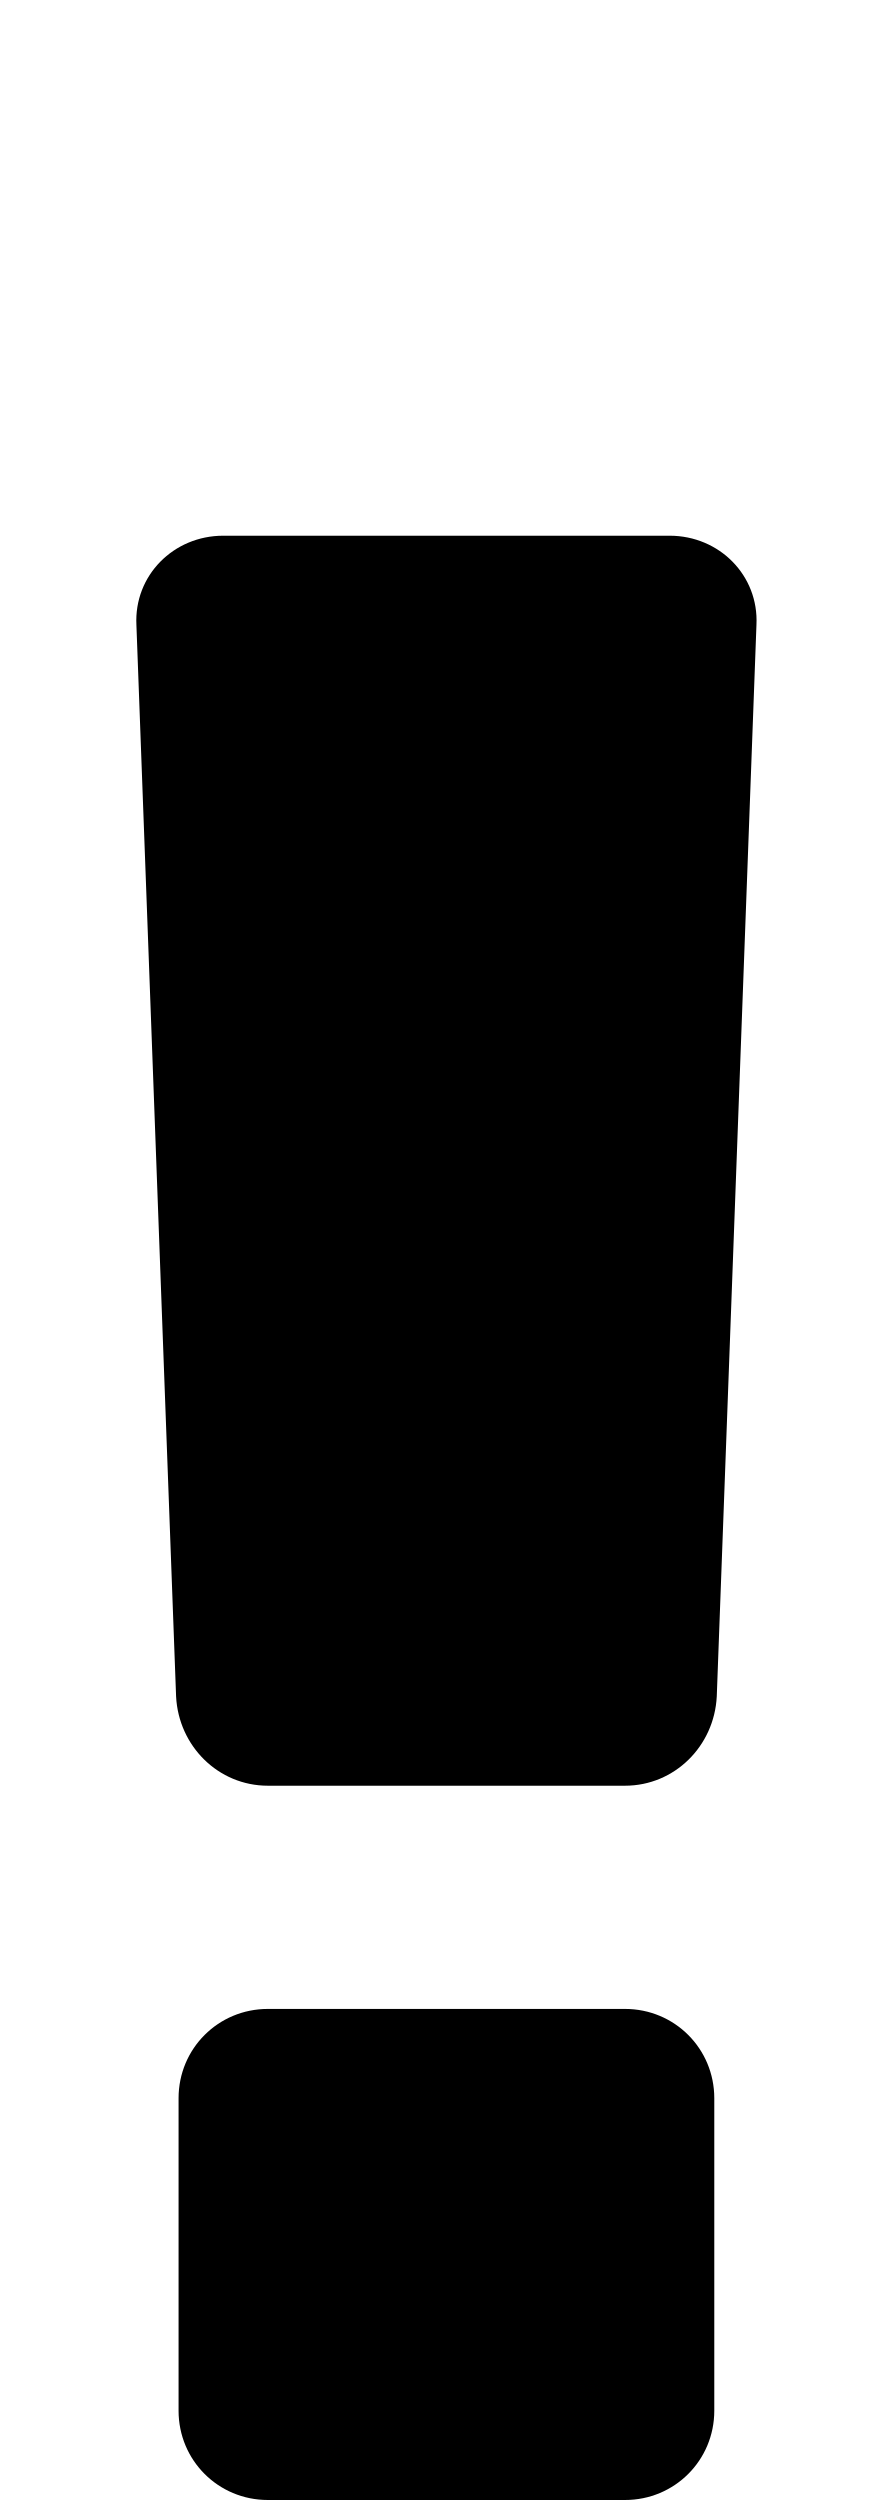
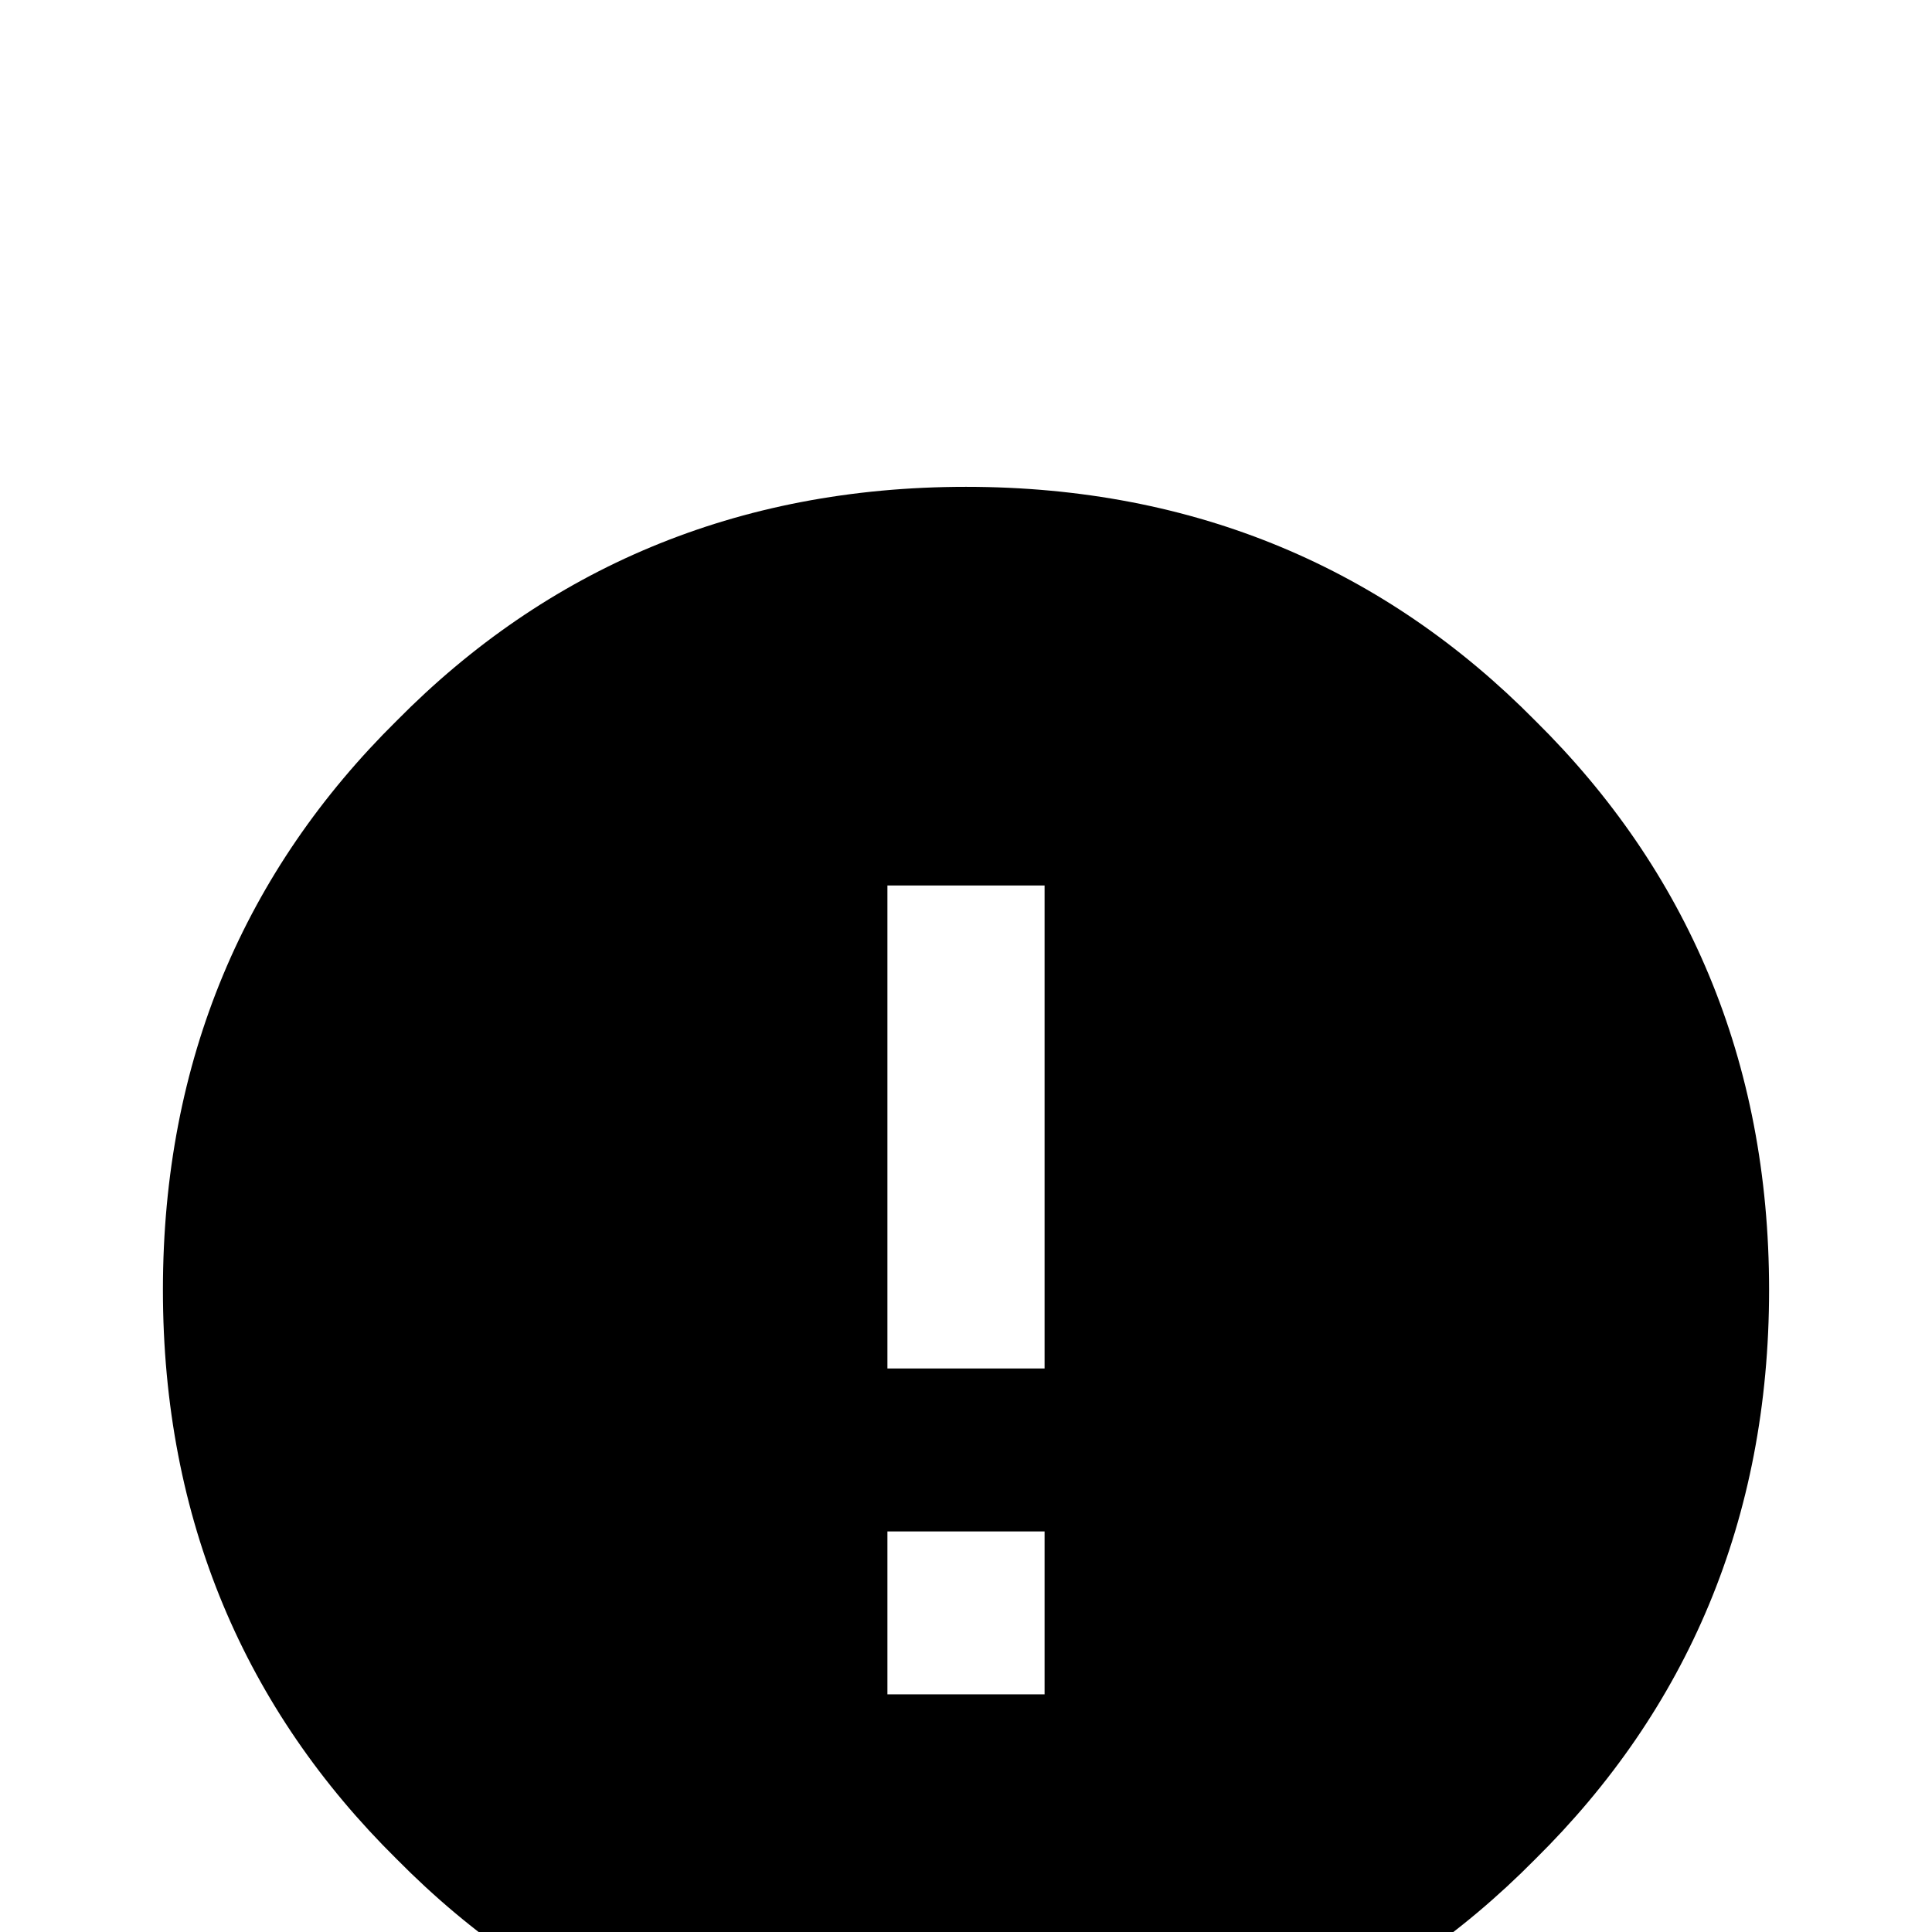
- <svg xmlns="http://www.w3.org/2000/svg" viewBox="0 -144 360 1008">
-   <path fill="currentColor" d="M305 108l-16 432c-1 20-17 36-37 36H108c-20 0-36-16-37-36L55 108c-1-20 15-36 35-36h180c20 0 36 16 35 36zm-17 594v126c0 20-16 36-36 36H108c-20 0-36-16-36-36V702c0-20 16-36 36-36h144c20 0 36 16 36 36z" />
+ <svg xmlns="http://www.w3.org/2000/svg" viewBox="0 -168 1008 1008">
+   <path fill="currentColor" d="M504 86c120 0 219 43 297 122 79 78 122 177 122 297s-43 219-122 297c-78 79-177 122-297 122s-219-43-297-122C128 724 85 625 85 505s43-219 122-297c78-79 177-122 297-122zm-41 630h82v-85h-82v85zm0-170h82V294h-82v252z" />
</svg>
